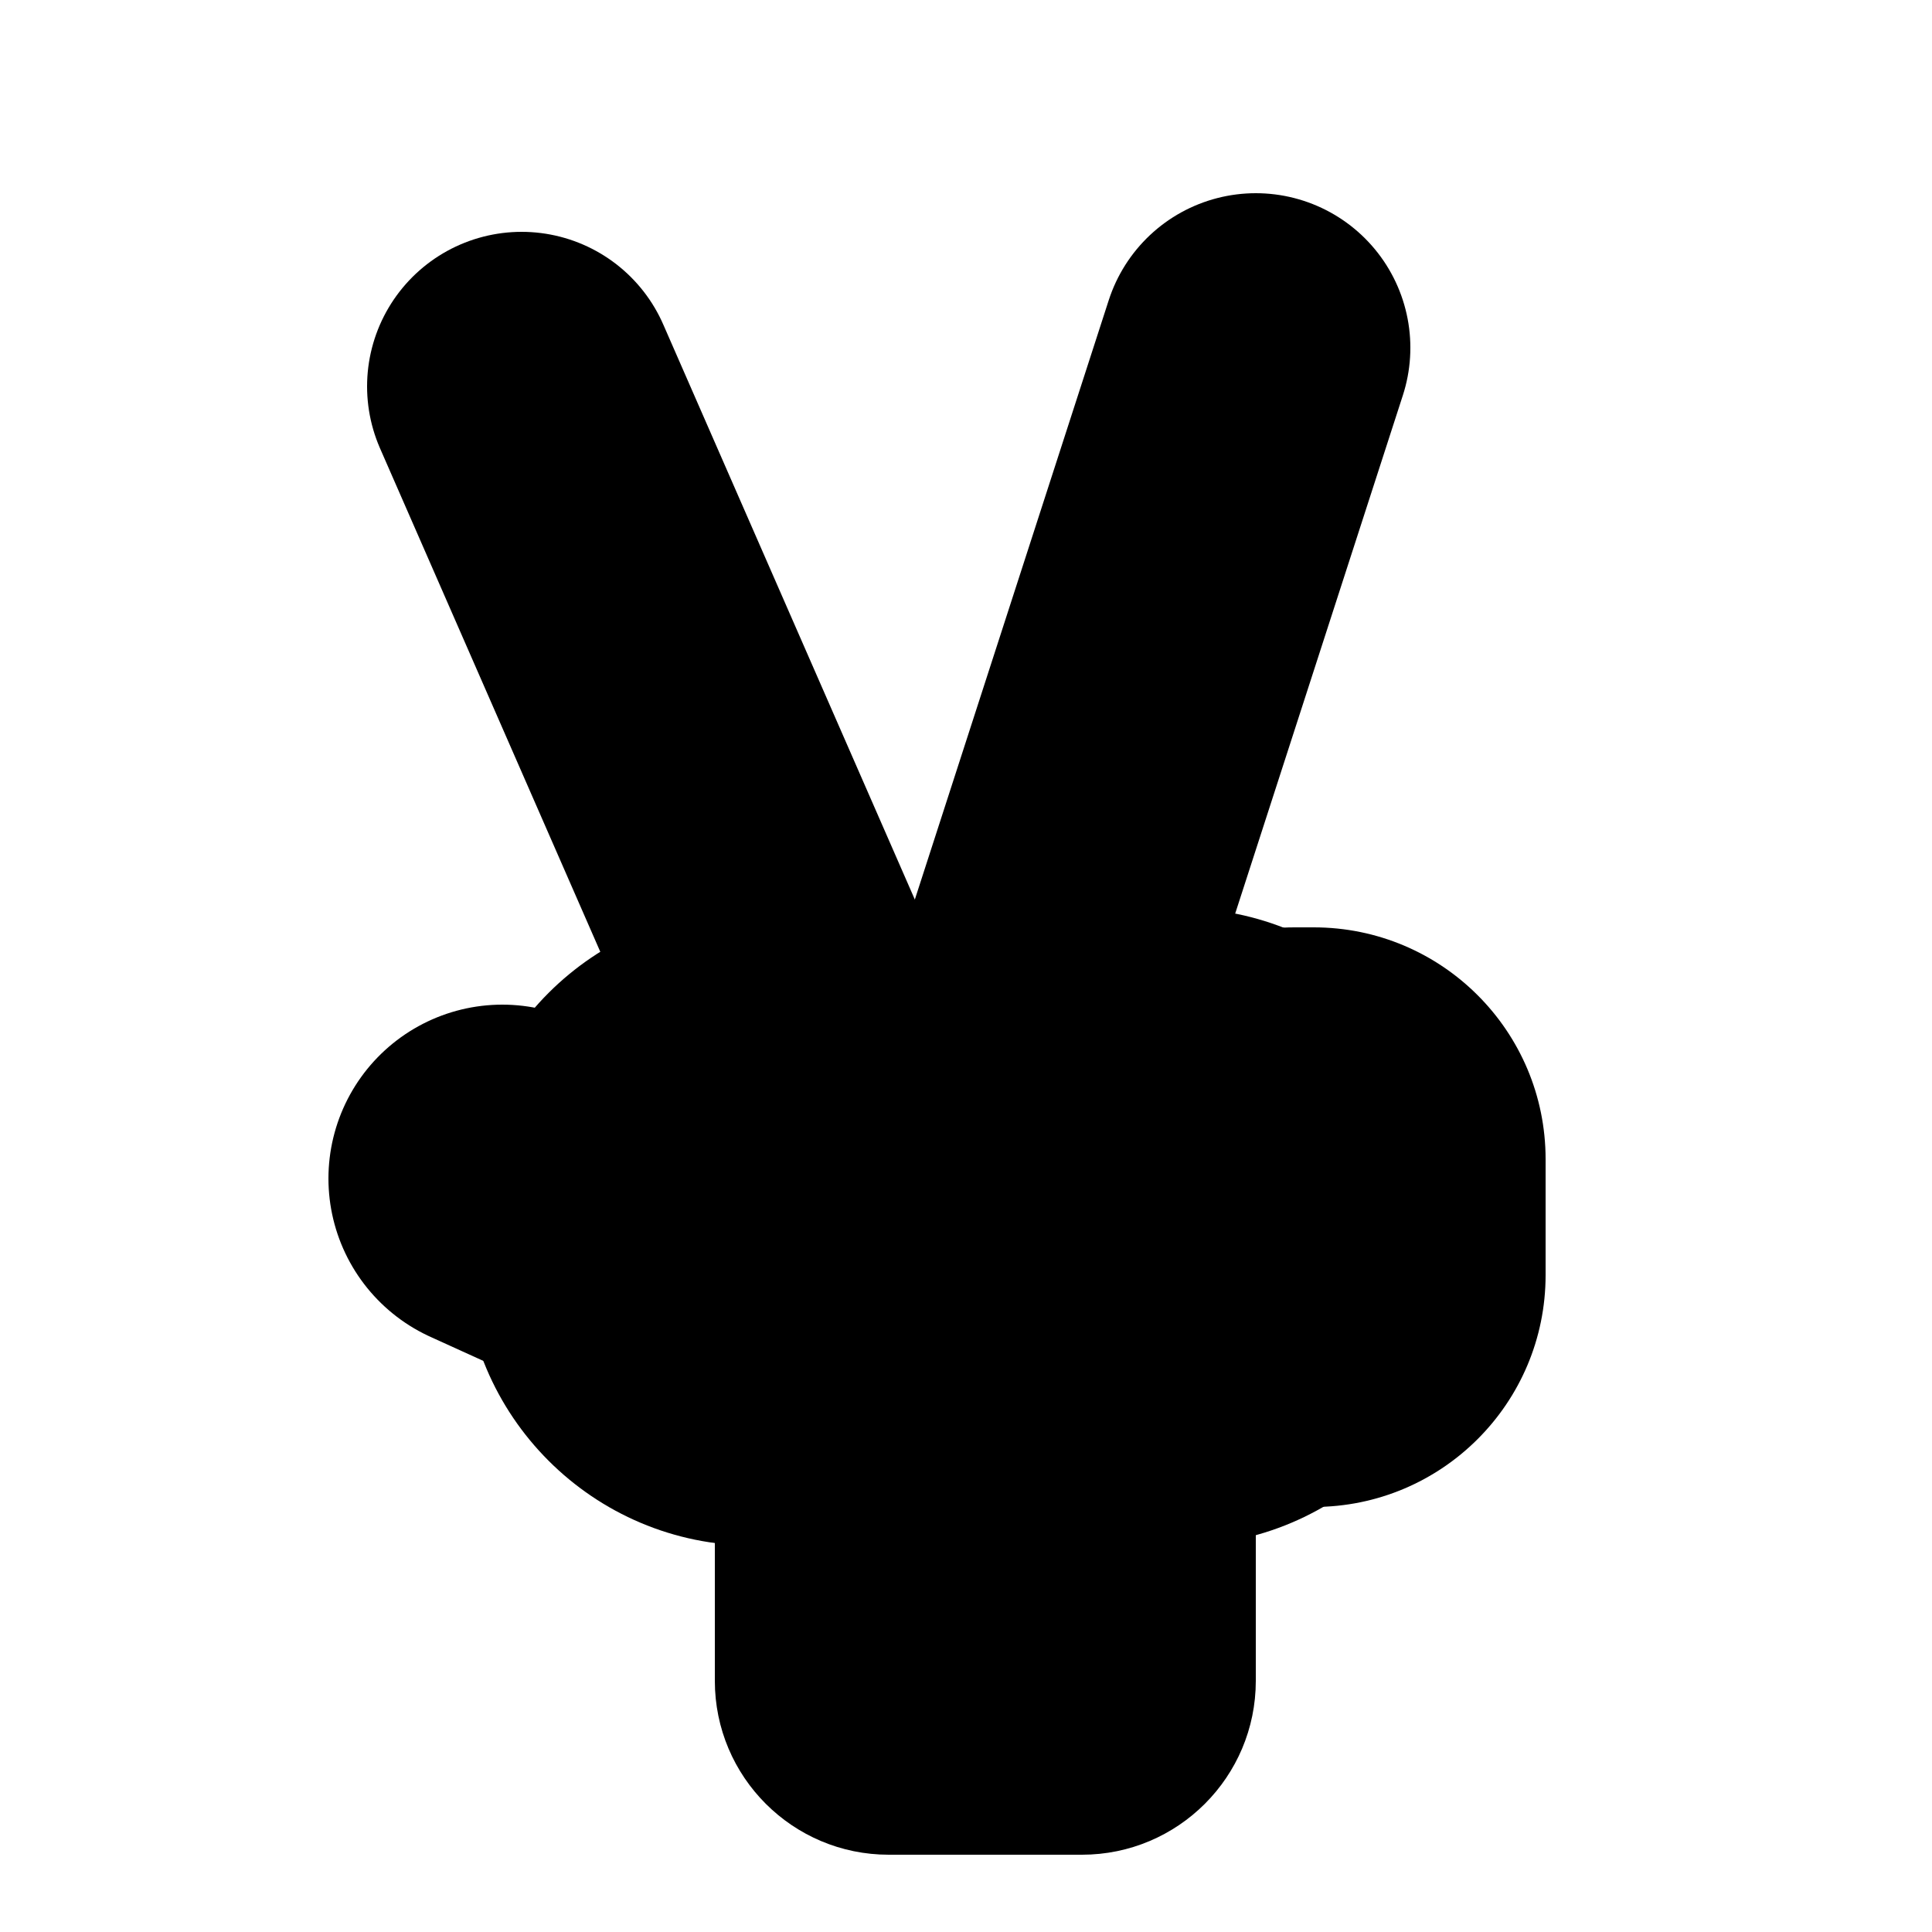
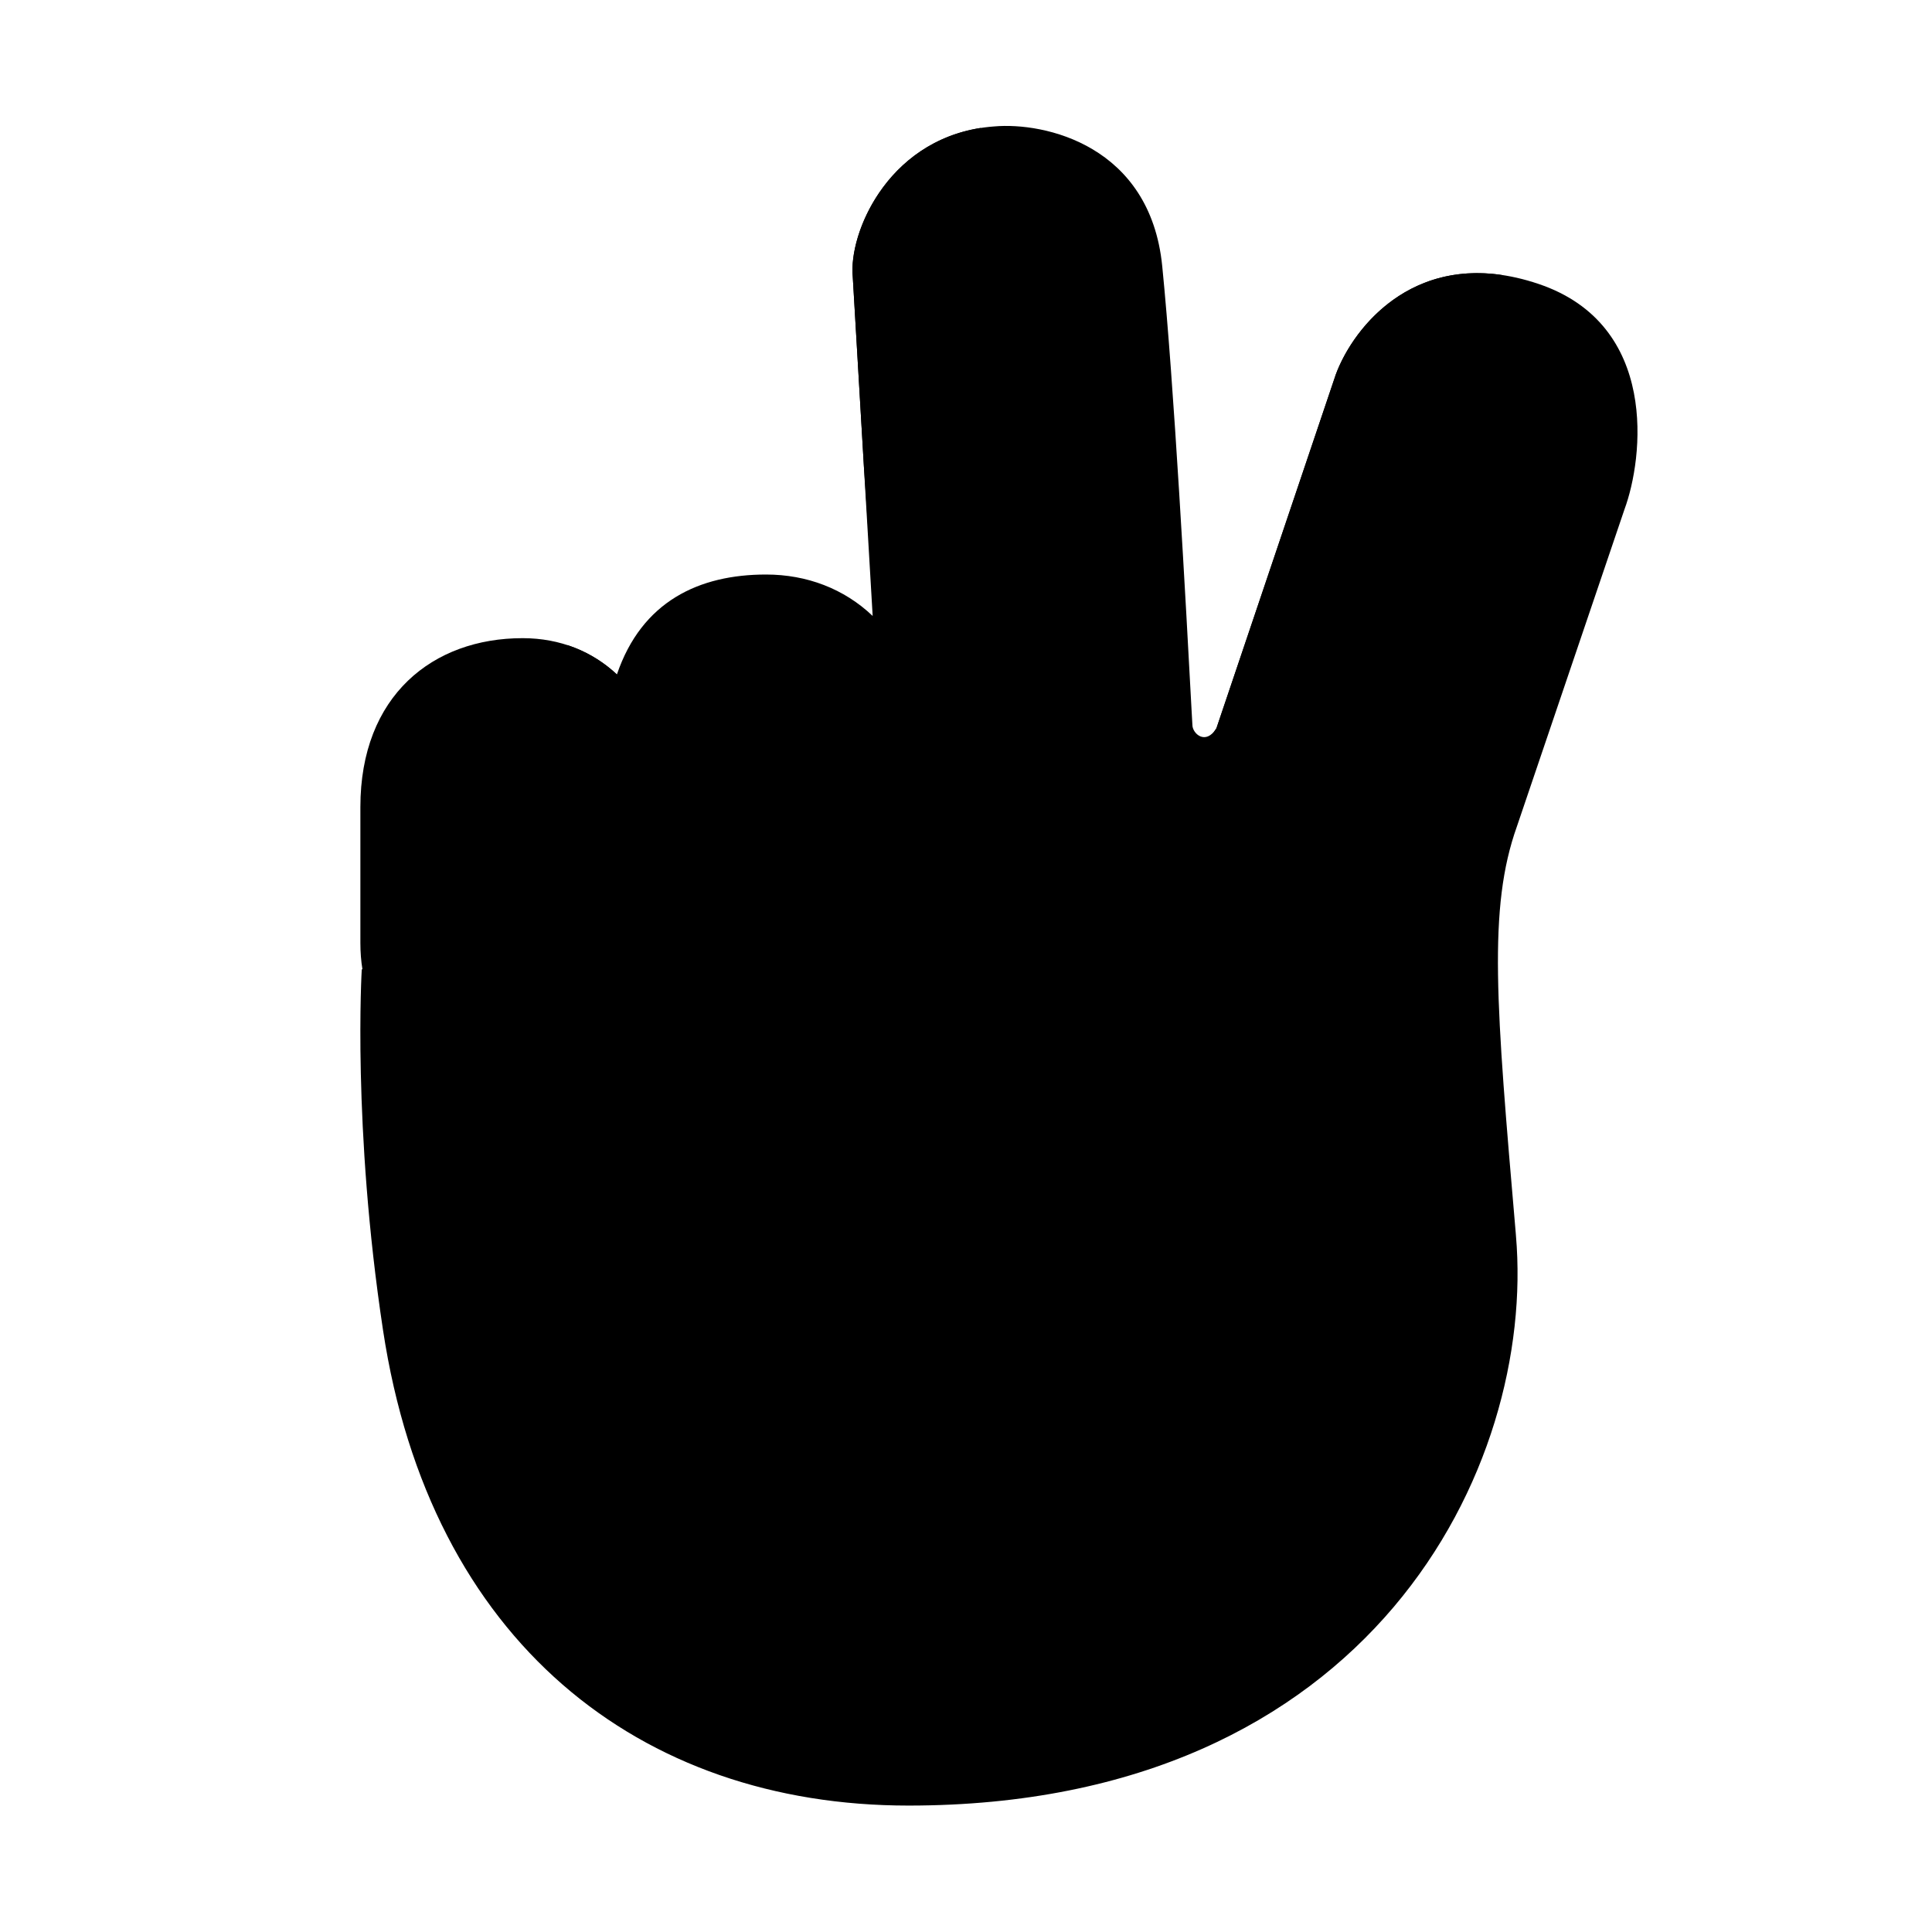
- <svg xmlns="http://www.w3.org/2000/svg" width="36" height="36" viewBox="0 0 100 100">
-   <g fill="#000" stroke="#000" stroke-linecap="round">
-     <line x1="27" y1="20" x2="41" y2="52" stroke-width="16" />
-     <line x1="65" y1="18" x2="54" y2="52" stroke-width="16" />
-     <rect x="55" y="48" width="25" height="30" rx="12" stroke="none" />
-     <rect x="24" y="47" width="52" height="33" rx="15" stroke="none" />
-     <line x1="26" y1="61" x2="48" y2="71" stroke-width="18" />
-     <rect x="37" y="70" width="28" height="26" rx="9" stroke="none" />
-   </g>
+ <svg xmlns="http://www.w3.org/2000/svg" width="32" height="32" viewBox="0 0 32 32" fill="none">
+   <path d="M10.218 11.171C10.63 9.959 11.58 9.516 12.688 9.516C13.364 9.516 13.982 9.752 14.454 10.202L14.125 4.594C14.047 3.844 14.744 2.219 16.469 2.094C17.302 2.021 19.05 2.406 19.25 4.406C19.443 6.334 19.642 10.003 19.739 11.813L19.75 12.008C19.75 12.149 19.969 12.352 20.148 12.062L22.125 6.203C22.412 5.422 23.484 4.028 25.484 4.703C27.484 5.378 27.219 7.594 26.906 8.438L25.125 13.688C24.642 15.042 24.78 16.645 25.106 20.429L25.109 20.469C25.438 24.281 22.734 29.906 15.047 29.906C10.594 29.906 7.125 27.188 6.344 22.031C5.833 18.66 5.992 16.055 5.992 16.055H6.003C5.98 15.915 5.969 15.769 5.969 15.616V13.368C5.969 11.519 7.172 10.57 8.656 10.57C9.285 10.57 9.815 10.795 10.218 11.171Z" fill="#000000" />
+   <path d="M15.13 4.927C15.136 5.05 15.141 5.167 15.145 5.275L15.67 13.004C15.684 13.219 15.561 13.411 15.375 13.495V12.69C15.375 11.599 15.029 10.765 14.479 10.226L14.308 7.714L14.125 4.594C14.05 3.877 14.684 2.361 16.245 2.119L16.248 2.223C15.884 2.233 15.672 2.352 15.53 2.503C15.375 2.669 15.262 2.92 15.192 3.253C15.078 3.802 15.106 4.415 15.13 4.927Z" fill="#000000" />
+   <path d="M8.656 18.062C9.1 18.062 9.494 17.982 9.83 17.828C9.481 17.253 9.18 16.392 9.18 15.523C9.18 14.96 9.201 14.194 9.223 13.481L9.229 13.293C9.248 12.646 9.266 12.063 9.266 11.719C9.266 11.316 9.321 10.968 9.4 10.686C9.748 10.8 10.051 10.995 10.3 11.252C10.279 11.388 10.266 11.544 10.266 11.719C10.266 12.08 10.248 12.678 10.228 13.317L10.222 13.511C10.201 14.228 10.18 14.978 10.18 15.523C10.18 16.132 10.382 16.758 10.618 17.193L10.626 17.183C11.119 17.816 11.86 18.188 12.688 18.188C13.895 18.188 14.917 17.397 15.255 16.158C15.137 17.922 14.568 20 12.672 20C11.522 20 10.828 19.5 10.514 18.858C10.123 19.47 9.672 20 8.422 20C6.485 20 6.117 17.664 6.031 16.199C6.294 17.386 7.37 18.062 8.656 18.062Z" fill="#000000" />
+   <path d="M18.594 19.924C18.993 20.083 19.446 20.195 19.938 20.25C22.469 20.531 23.469 22.773 23.469 23.469C23.469 23.942 23.218 24.306 22.847 24.457C22.61 24.524 22.381 24.541 22.175 24.502C22.102 24.486 22.027 24.463 21.951 24.432C21.677 24.308 21.468 24.053 21.375 23.641C21.162 22.697 20.38 21.21 18.771 20.89C17.903 21.097 17.069 21.57 16.173 22.27C15.261 22.985 14.317 23.909 13.226 24.982C13.029 25.175 12.712 25.172 12.518 24.976C12.325 24.779 12.328 24.462 12.525 24.268C13.605 23.206 14.591 22.239 15.557 21.483C16.012 21.127 16.47 20.812 16.94 20.552C15.927 19.998 15.719 18.753 15.719 18.156C15.719 17.375 16.252 15.813 18.125 15.734L18.181 15.732C15.964 17.266 16.631 19.129 18.563 19.912C18.572 19.91 18.581 19.908 18.59 19.906L18.594 19.924Z" fill="#000000" />
+   <path d="M20.088 12.186L20.112 12.114C20.124 12.099 20.137 12.082 20.148 12.062L22.125 6.203C22.381 5.505 23.265 4.317 24.879 4.555C24.3 4.567 23.819 5.023 23.394 5.811C23.067 6.418 22.85 7.072 22.678 7.593C22.615 7.785 22.557 7.958 22.503 8.104L21.037 12.502C20.95 12.764 20.666 12.905 20.404 12.818C20.142 12.731 20.001 12.448 20.088 12.186Z" fill="#000000" />
</svg>
